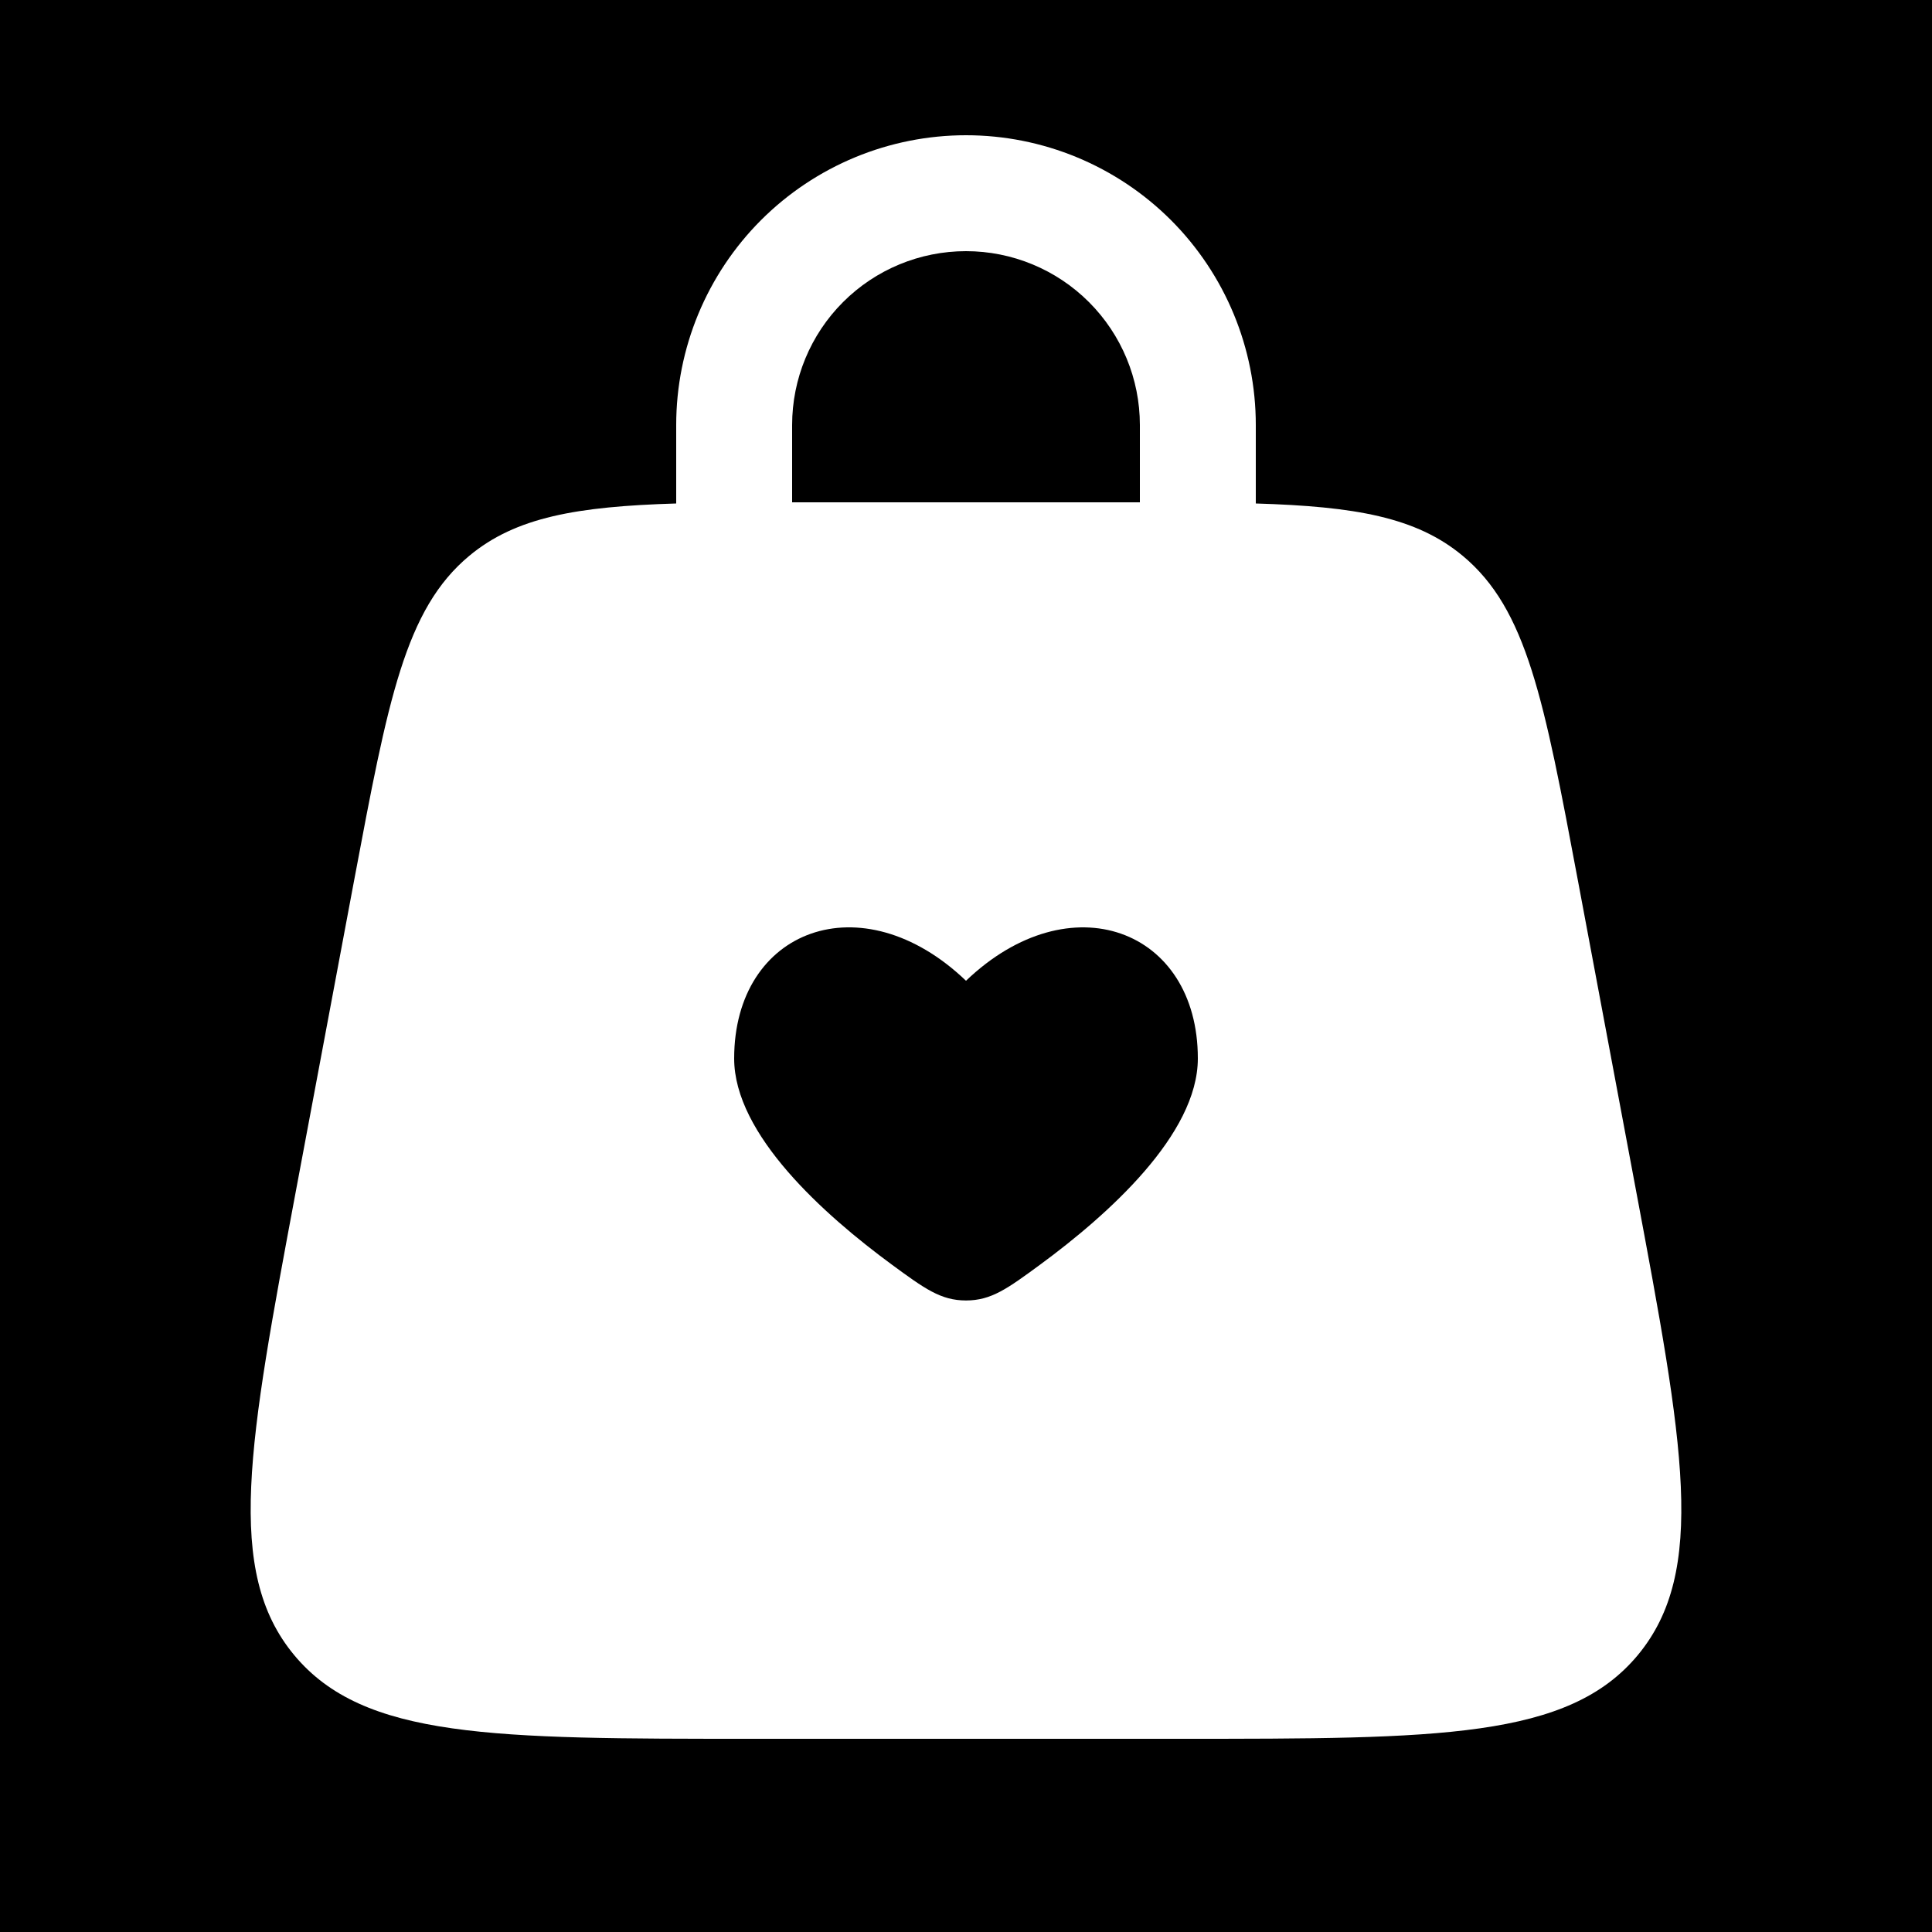
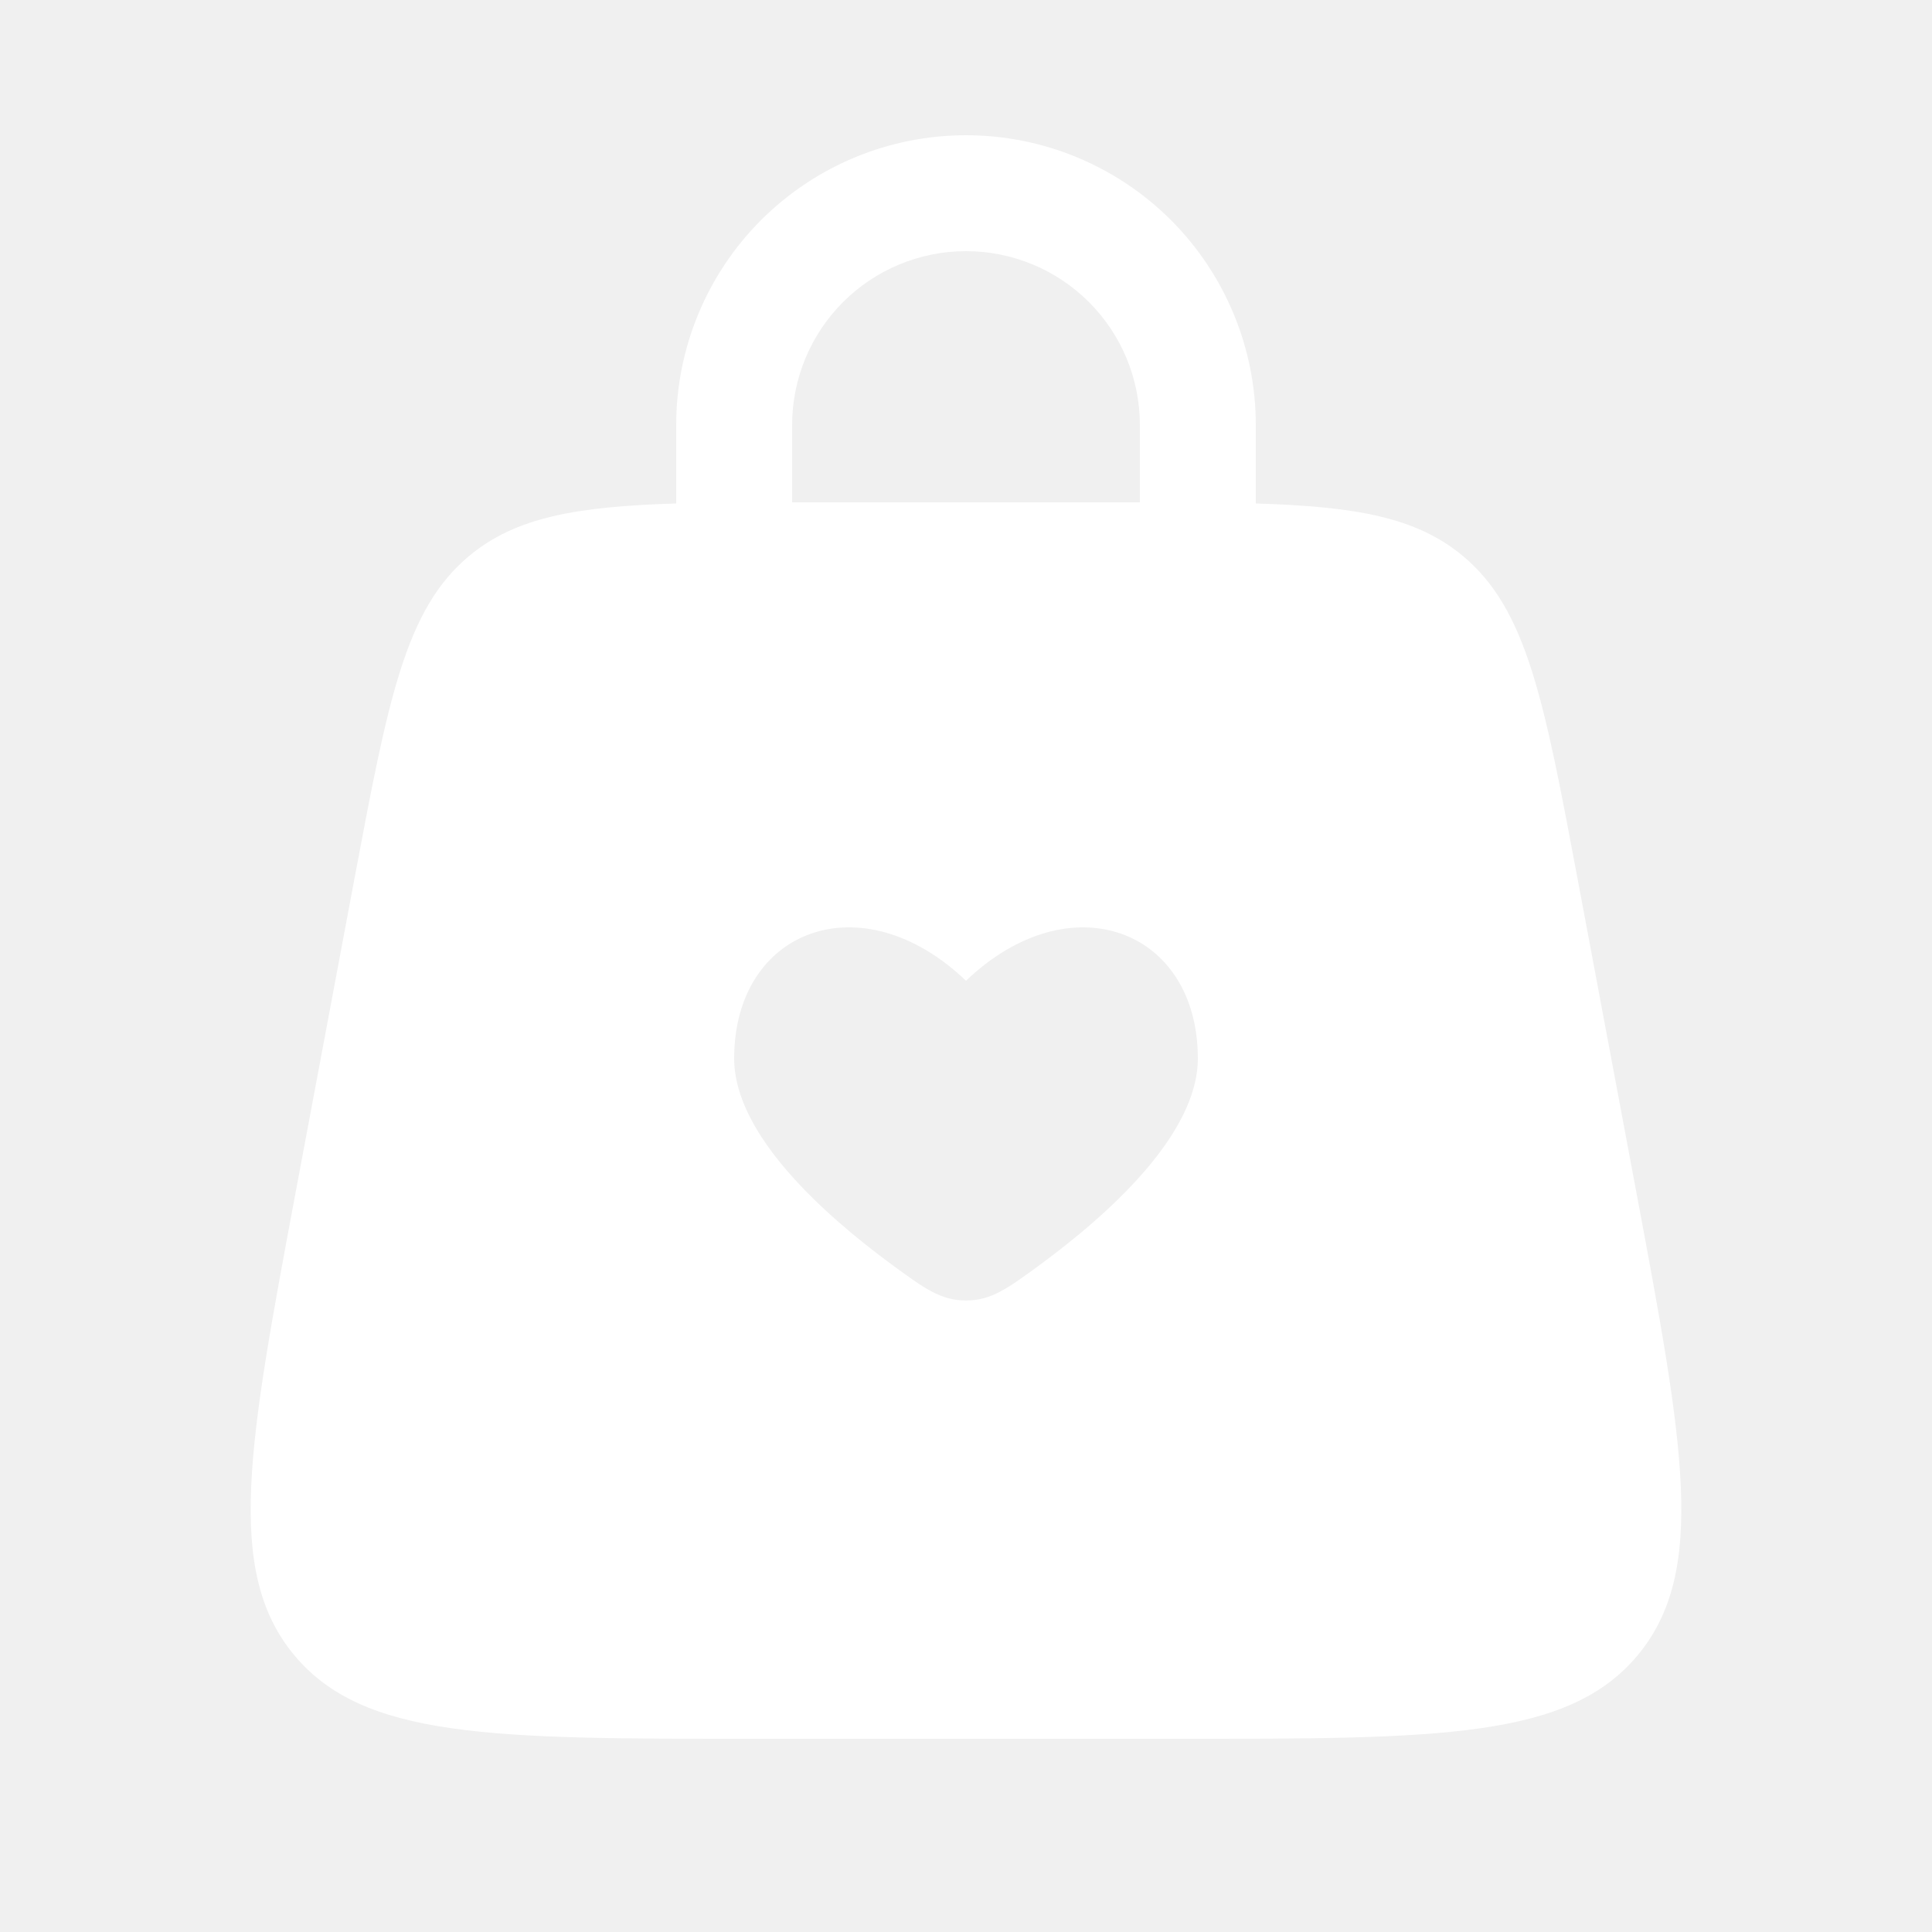
<svg xmlns="http://www.w3.org/2000/svg" width="25" height="25" viewBox="0 0 25 25" fill="none">
-   <rect width="25" height="25" fill="#1E1E1E" />
+   <rect width="25" height="25" fill="none" />
  <g id="Desktop - 5">
-     <rect width="1440" height="2528" transform="translate(-373 -1054)" fill="white" />
+     <rect width="1440" height="2528" transform="translate(-373 -1054)" fill="none" />
    <g id="Frame 53">
      <g id="Frame 50">
        <g id="Frame 47">
          <g id="Frame 46">
            <g id="Frame 31">
              <g id="Frame 16">
-                 <rect width="112" height="42" transform="translate(-62 -8.5)" fill="black" />
+                 <rect width="112" height="42" transform="translate(-62 -8.5)" fill="none" />
                <g id="solar:bag-heart-bold">
                  <path id="Vector" fill-rule="evenodd" clip-rule="evenodd" d="M8.75 6.515V5.5C8.75 4.505 9.145 3.552 9.848 2.848C10.552 2.145 11.505 1.75 12.5 1.75C13.495 1.75 14.448 2.145 15.152 2.848C15.855 3.552 16.25 4.505 16.25 5.5V6.515C17.537 6.554 18.325 6.692 18.926 7.191C19.759 7.883 19.979 9.053 20.418 11.394L21.168 15.394C21.785 18.686 22.093 20.332 21.194 21.416C20.294 22.5 18.619 22.5 15.27 22.5H9.73C6.38 22.5 4.706 22.5 3.806 21.416C2.906 20.332 3.216 18.686 3.832 15.394L4.582 11.394C5.022 9.054 5.241 7.883 6.074 7.191C6.675 6.692 7.463 6.554 8.75 6.515ZM10.25 5.5C10.25 4.903 10.487 4.331 10.909 3.909C11.331 3.487 11.903 3.25 12.5 3.25C13.097 3.25 13.669 3.487 14.091 3.909C14.513 4.331 14.75 4.903 14.75 5.5V6.5H10.25V5.5ZM9.5 13.697C9.5 14.681 10.665 15.721 11.543 16.366C11.963 16.674 12.173 16.828 12.5 16.828C12.828 16.828 13.037 16.674 13.457 16.366C14.335 15.721 15.5 14.681 15.5 13.696C15.5 12.024 13.85 11.399 12.5 12.691C11.15 11.399 9.5 12.023 9.5 13.697Z" fill="white" />
                </g>
              </g>
            </g>
          </g>
        </g>
      </g>
    </g>
  </g>
</svg>
